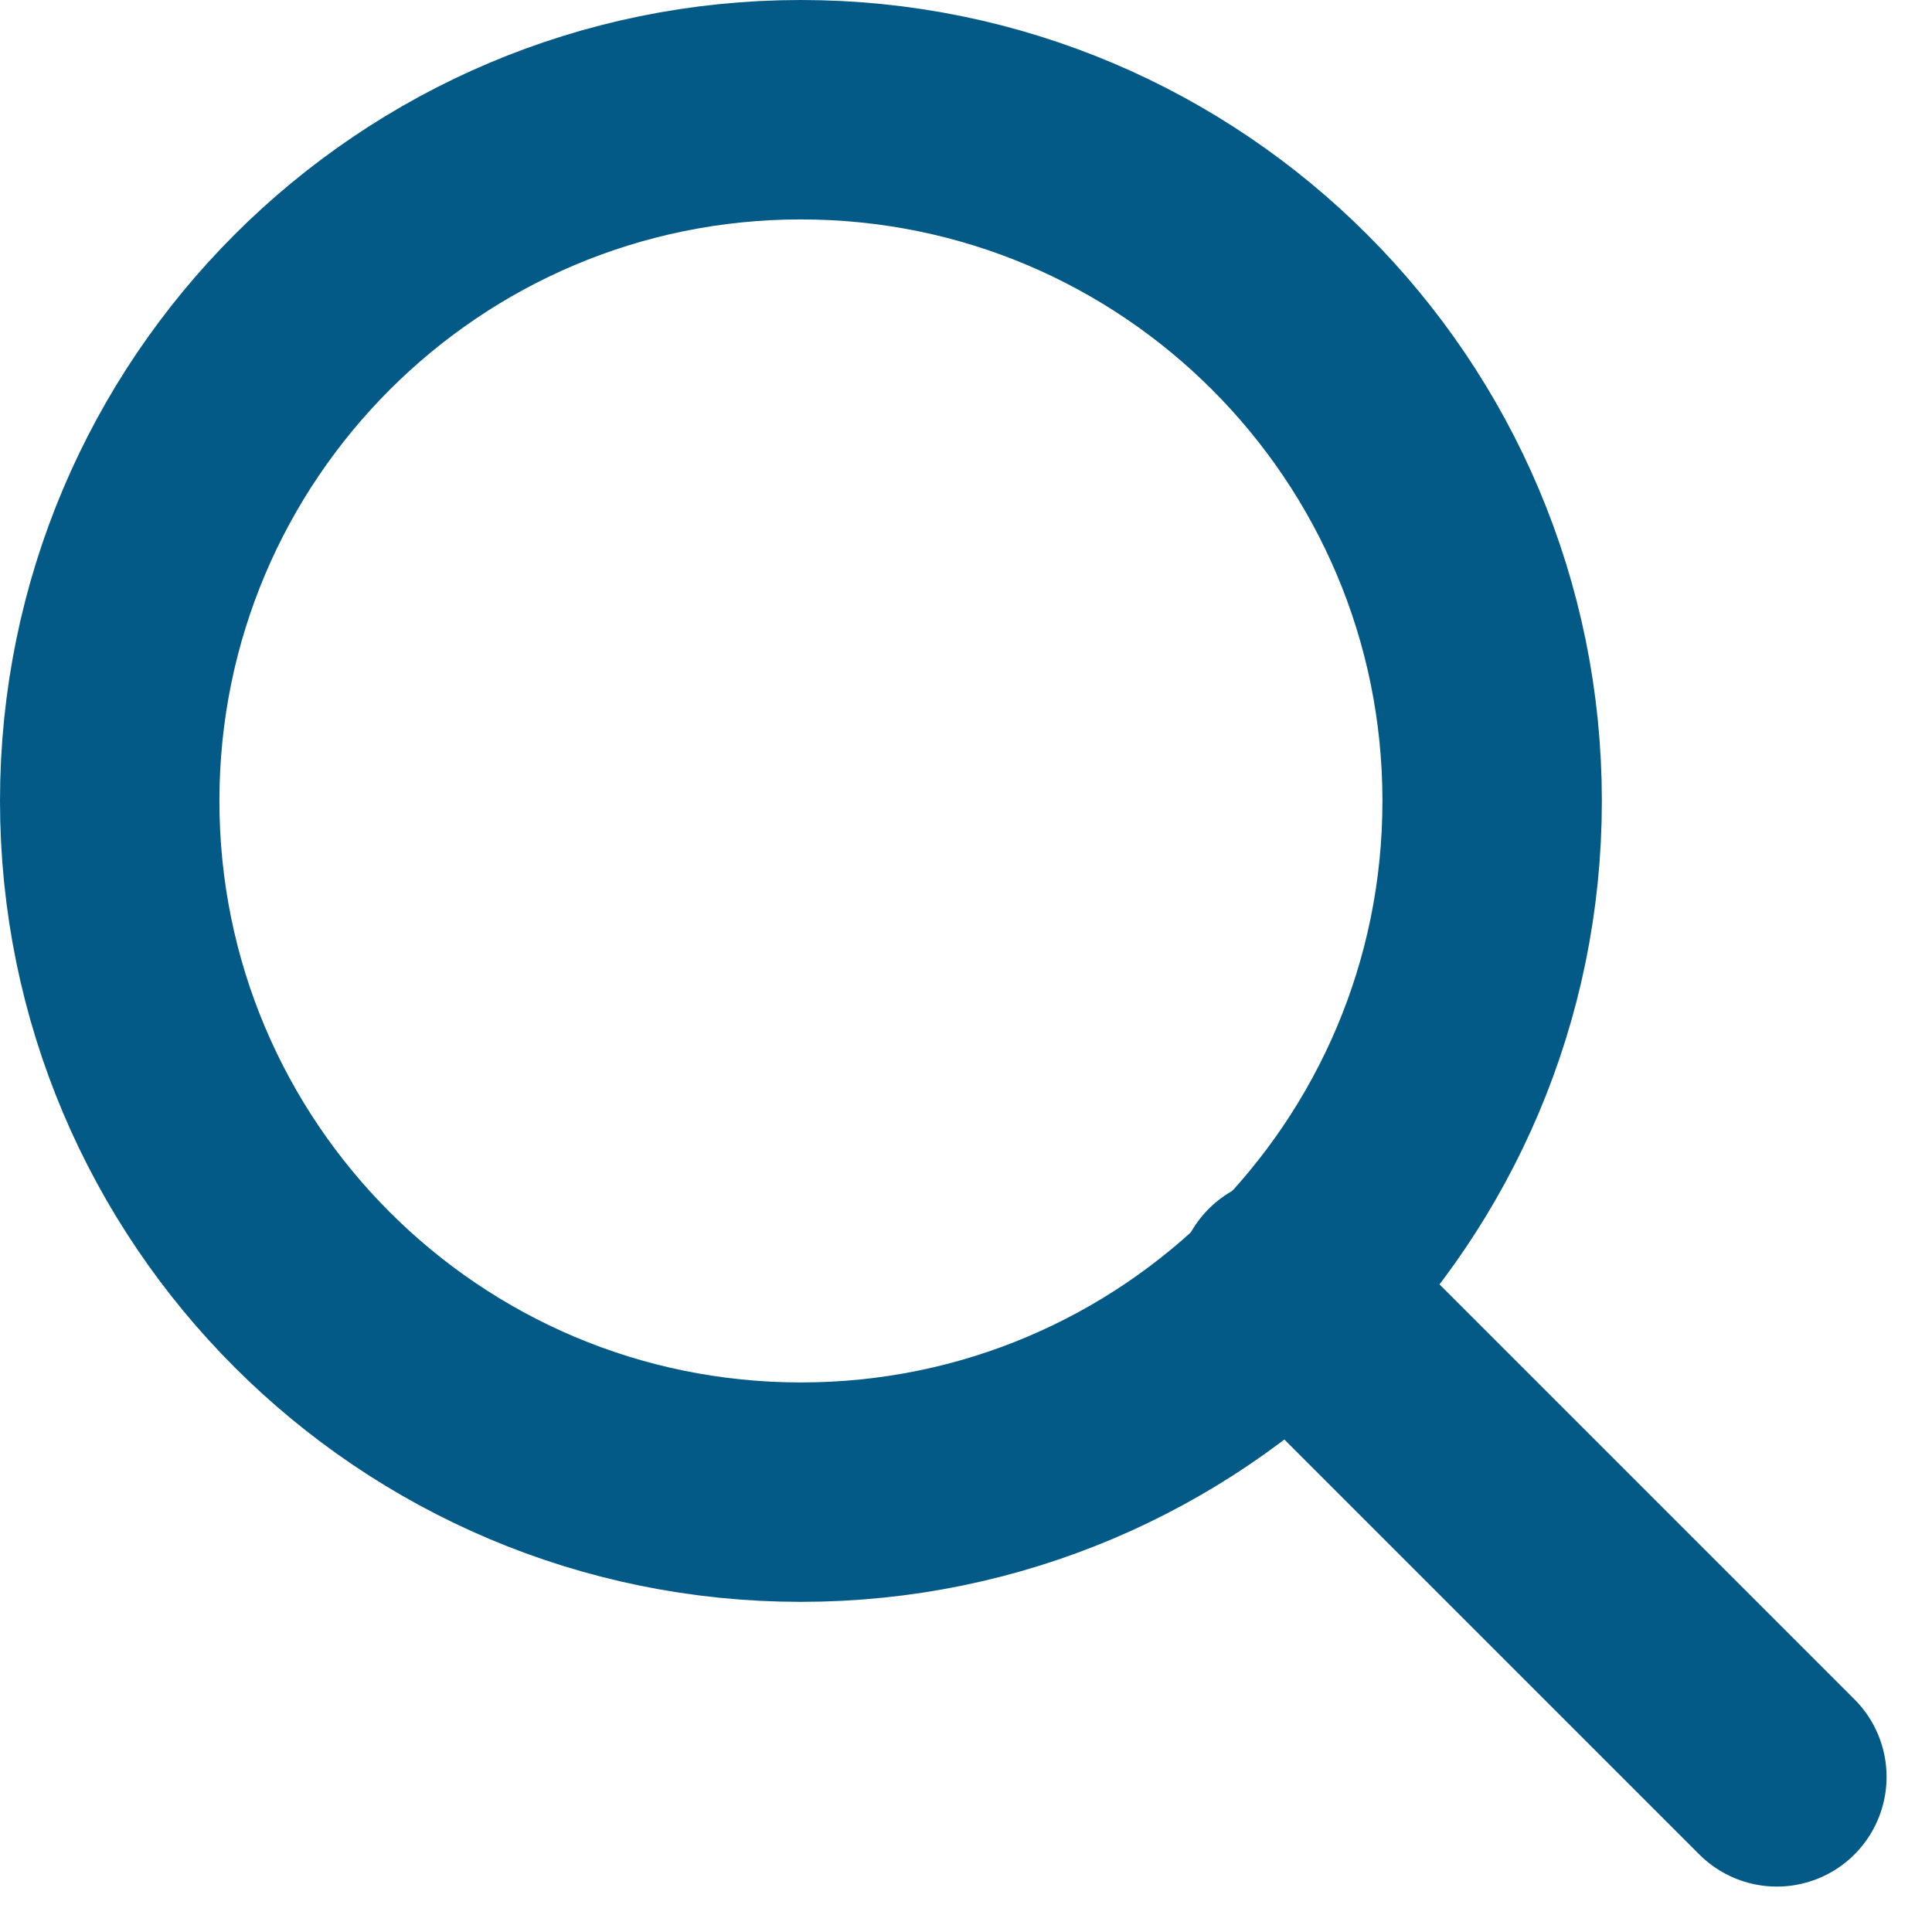
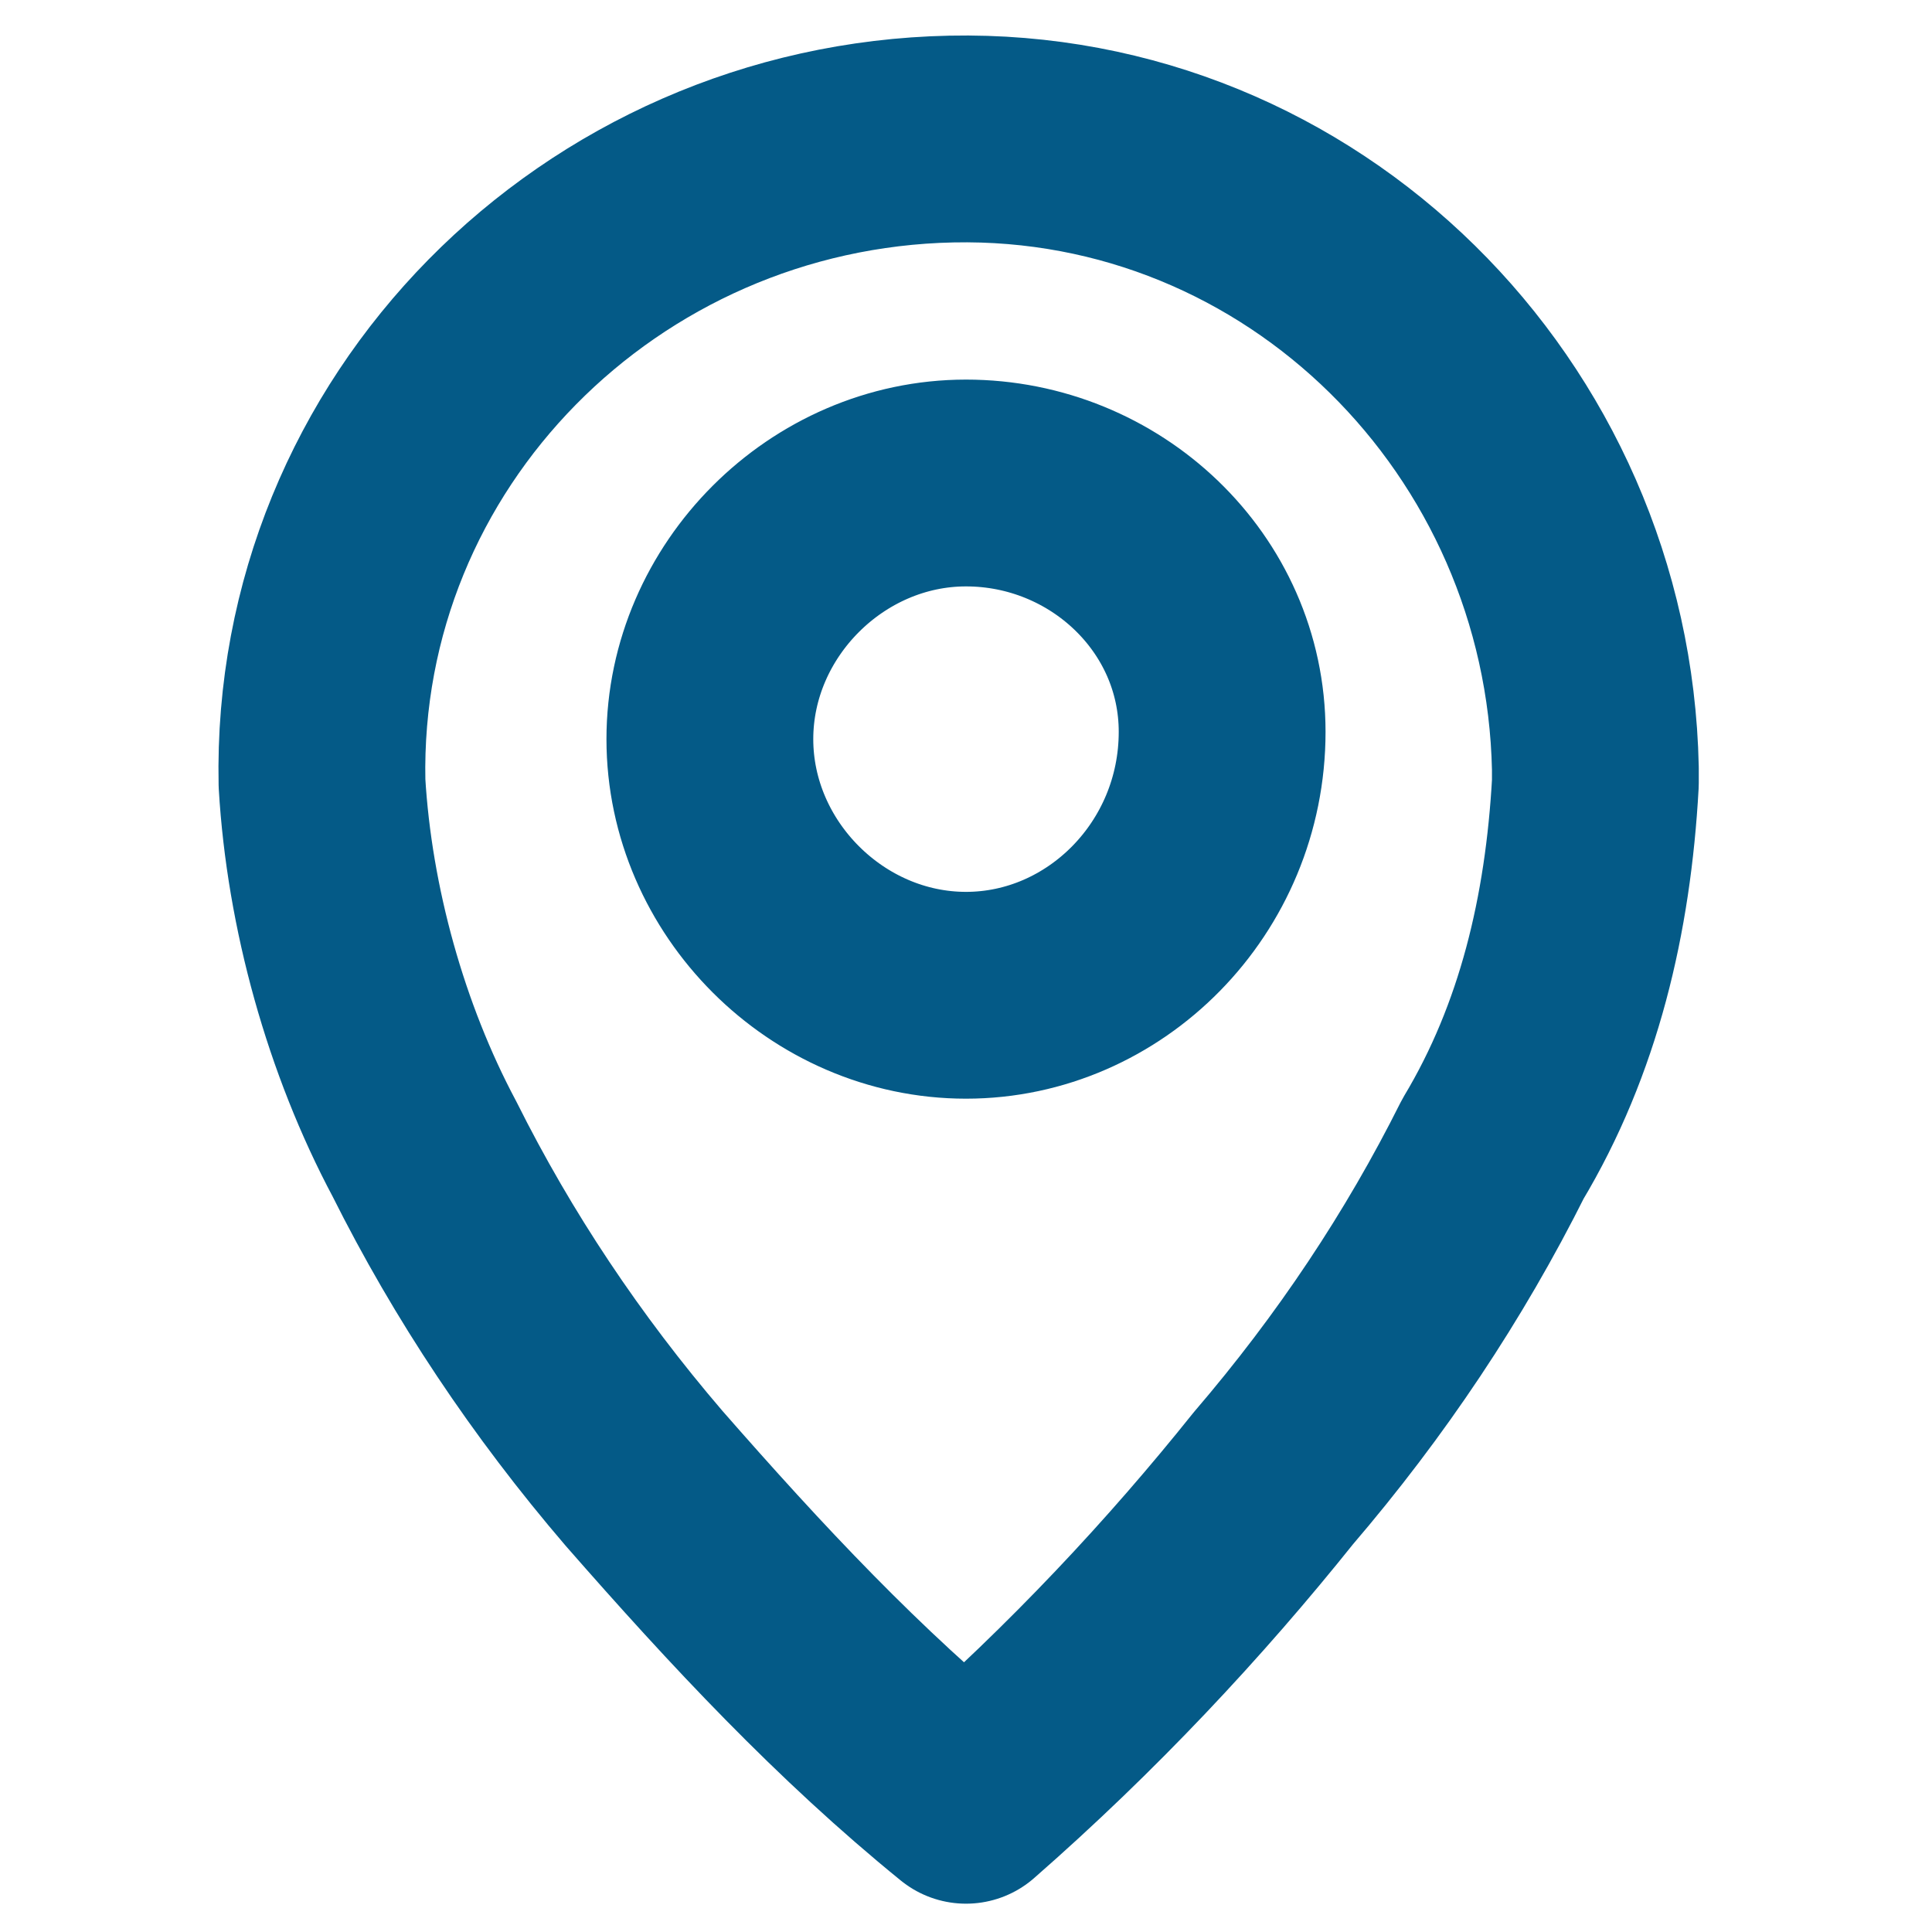
- <svg xmlns="http://www.w3.org/2000/svg" width="26.416" height="26.416" viewBox="0 0 26.416 26.416">
-   <defs>
-     <clipPath id="clip-path">
-       <rect width="26.416" height="26.416" fill="none" />
-     </clipPath>
-   </defs>
-   <g id="Komponente_32_5" data-name="Komponente 32 – 5" clip-path="url(#clip-path)">
-     <circle id="Ellipse_43" data-name="Ellipse 43" cx="9.451" cy="9.451" r="9.451" transform="translate(1.5 1.5)" stroke-width="3" stroke="#045a87" stroke-linecap="round" stroke-linejoin="round" fill="none" />
-     <line id="Linie_139" data-name="Linie 139" x2="6.707" y2="6.707" transform="translate(17.588 17.588)" fill="none" stroke="#045a87" stroke-linecap="round" stroke-linejoin="round" stroke-width="3" />
+ <svg xmlns="http://www.w3.org/2000/svg" version="1.1" id="Ebene_1" x="0px" y="0px" viewBox="0 0 26.4 26.4" style="enable-background:new 0 0 26.4 26.4;" xml:space="preserve">
+   <style type="text/css">
+ 	.st0{fill:none;stroke:#045A87;stroke-width:2.826;stroke-linecap:round;stroke-linejoin:round;}
+ </style>
+   <g id="Komponente_158_15" transform="translate(1 1)">
+     <path id="Differenzmenge_2" class="st0" d="M12.2,23.6L12.2,23.6c-1.6-1.3-3-2.8-4.4-4.4c-1.2-1.4-2.2-2.9-3-4.5   c-0.8-1.5-1.3-3.3-1.4-5c-0.1-4.8,3.8-8.7,8.6-8.8c4.8-0.1,8.7,3.8,8.8,8.6c0,0.1,0,0.1,0,0.2c-0.1,1.8-0.5,3.5-1.4,5   c-0.8,1.6-1.8,3.1-3,4.5C15.2,20.7,13.8,22.2,12.2,23.6L12.2,23.6z M12.2,5.6c-1.9,0-3.5,1.6-3.5,3.5s1.6,3.5,3.5,3.5   S15.7,11,15.7,9l0,0C15.7,7.1,14.1,5.6,12.2,5.6z" />
  </g>
</svg>
